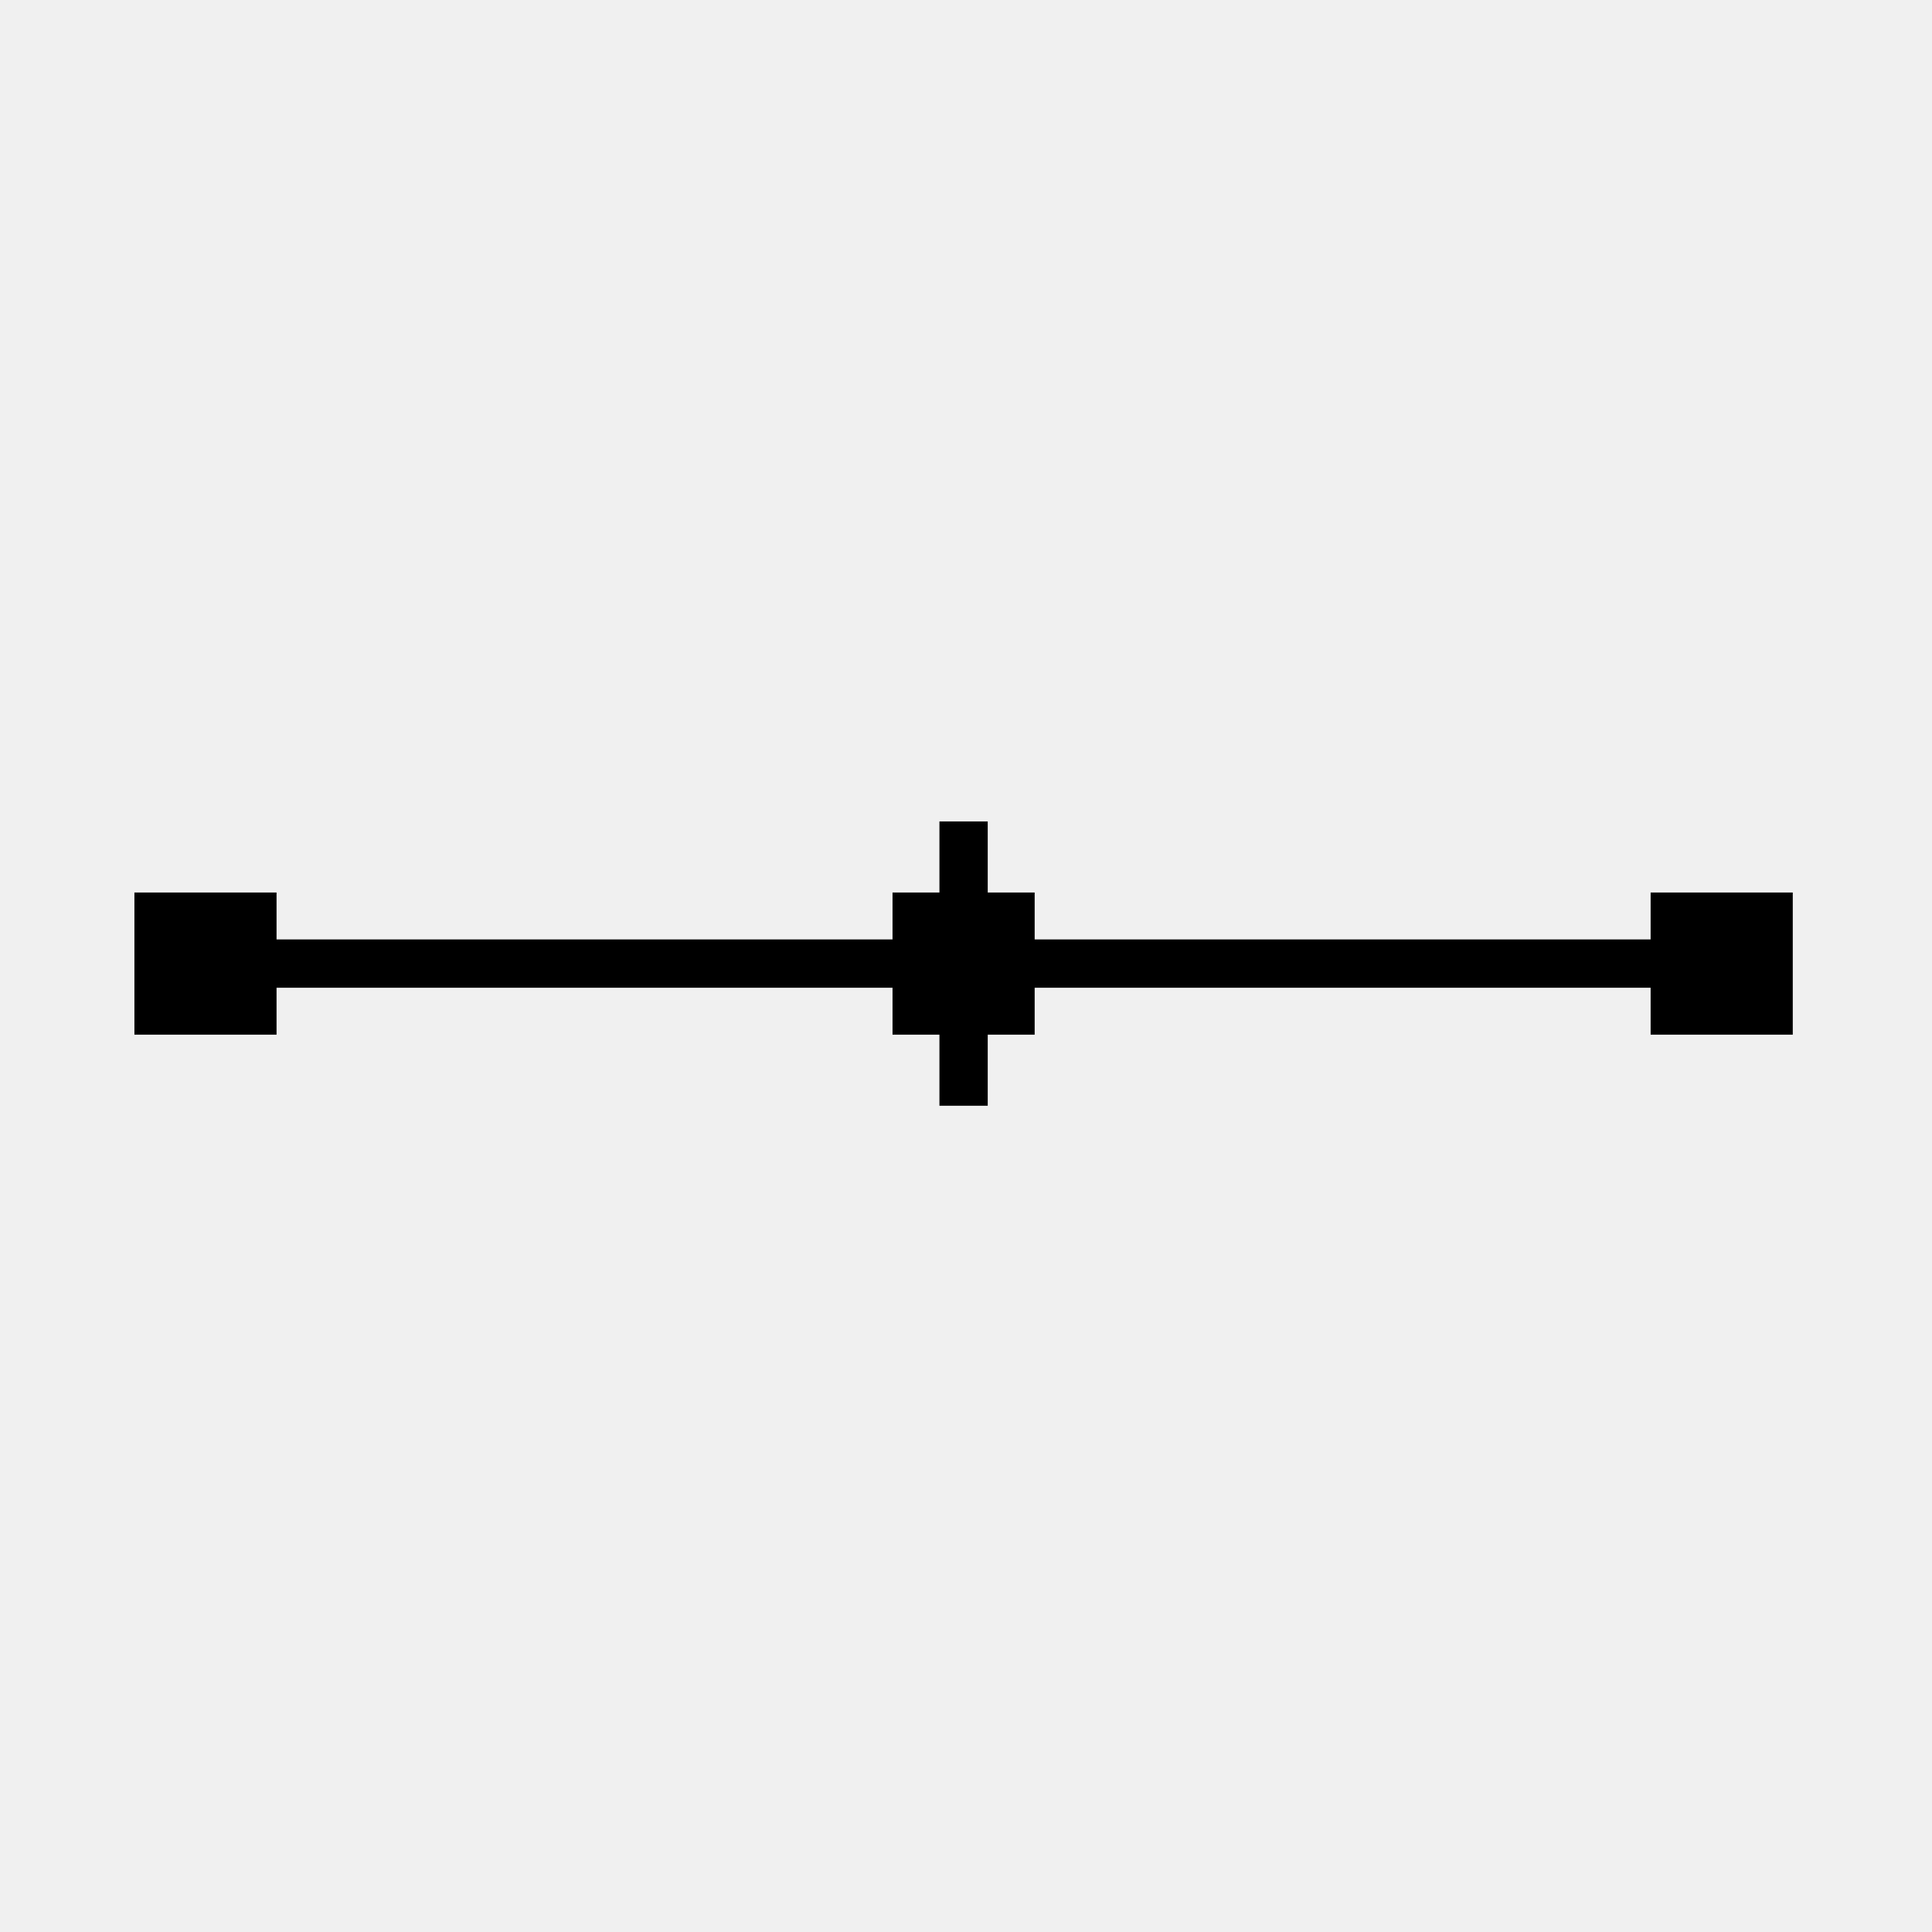
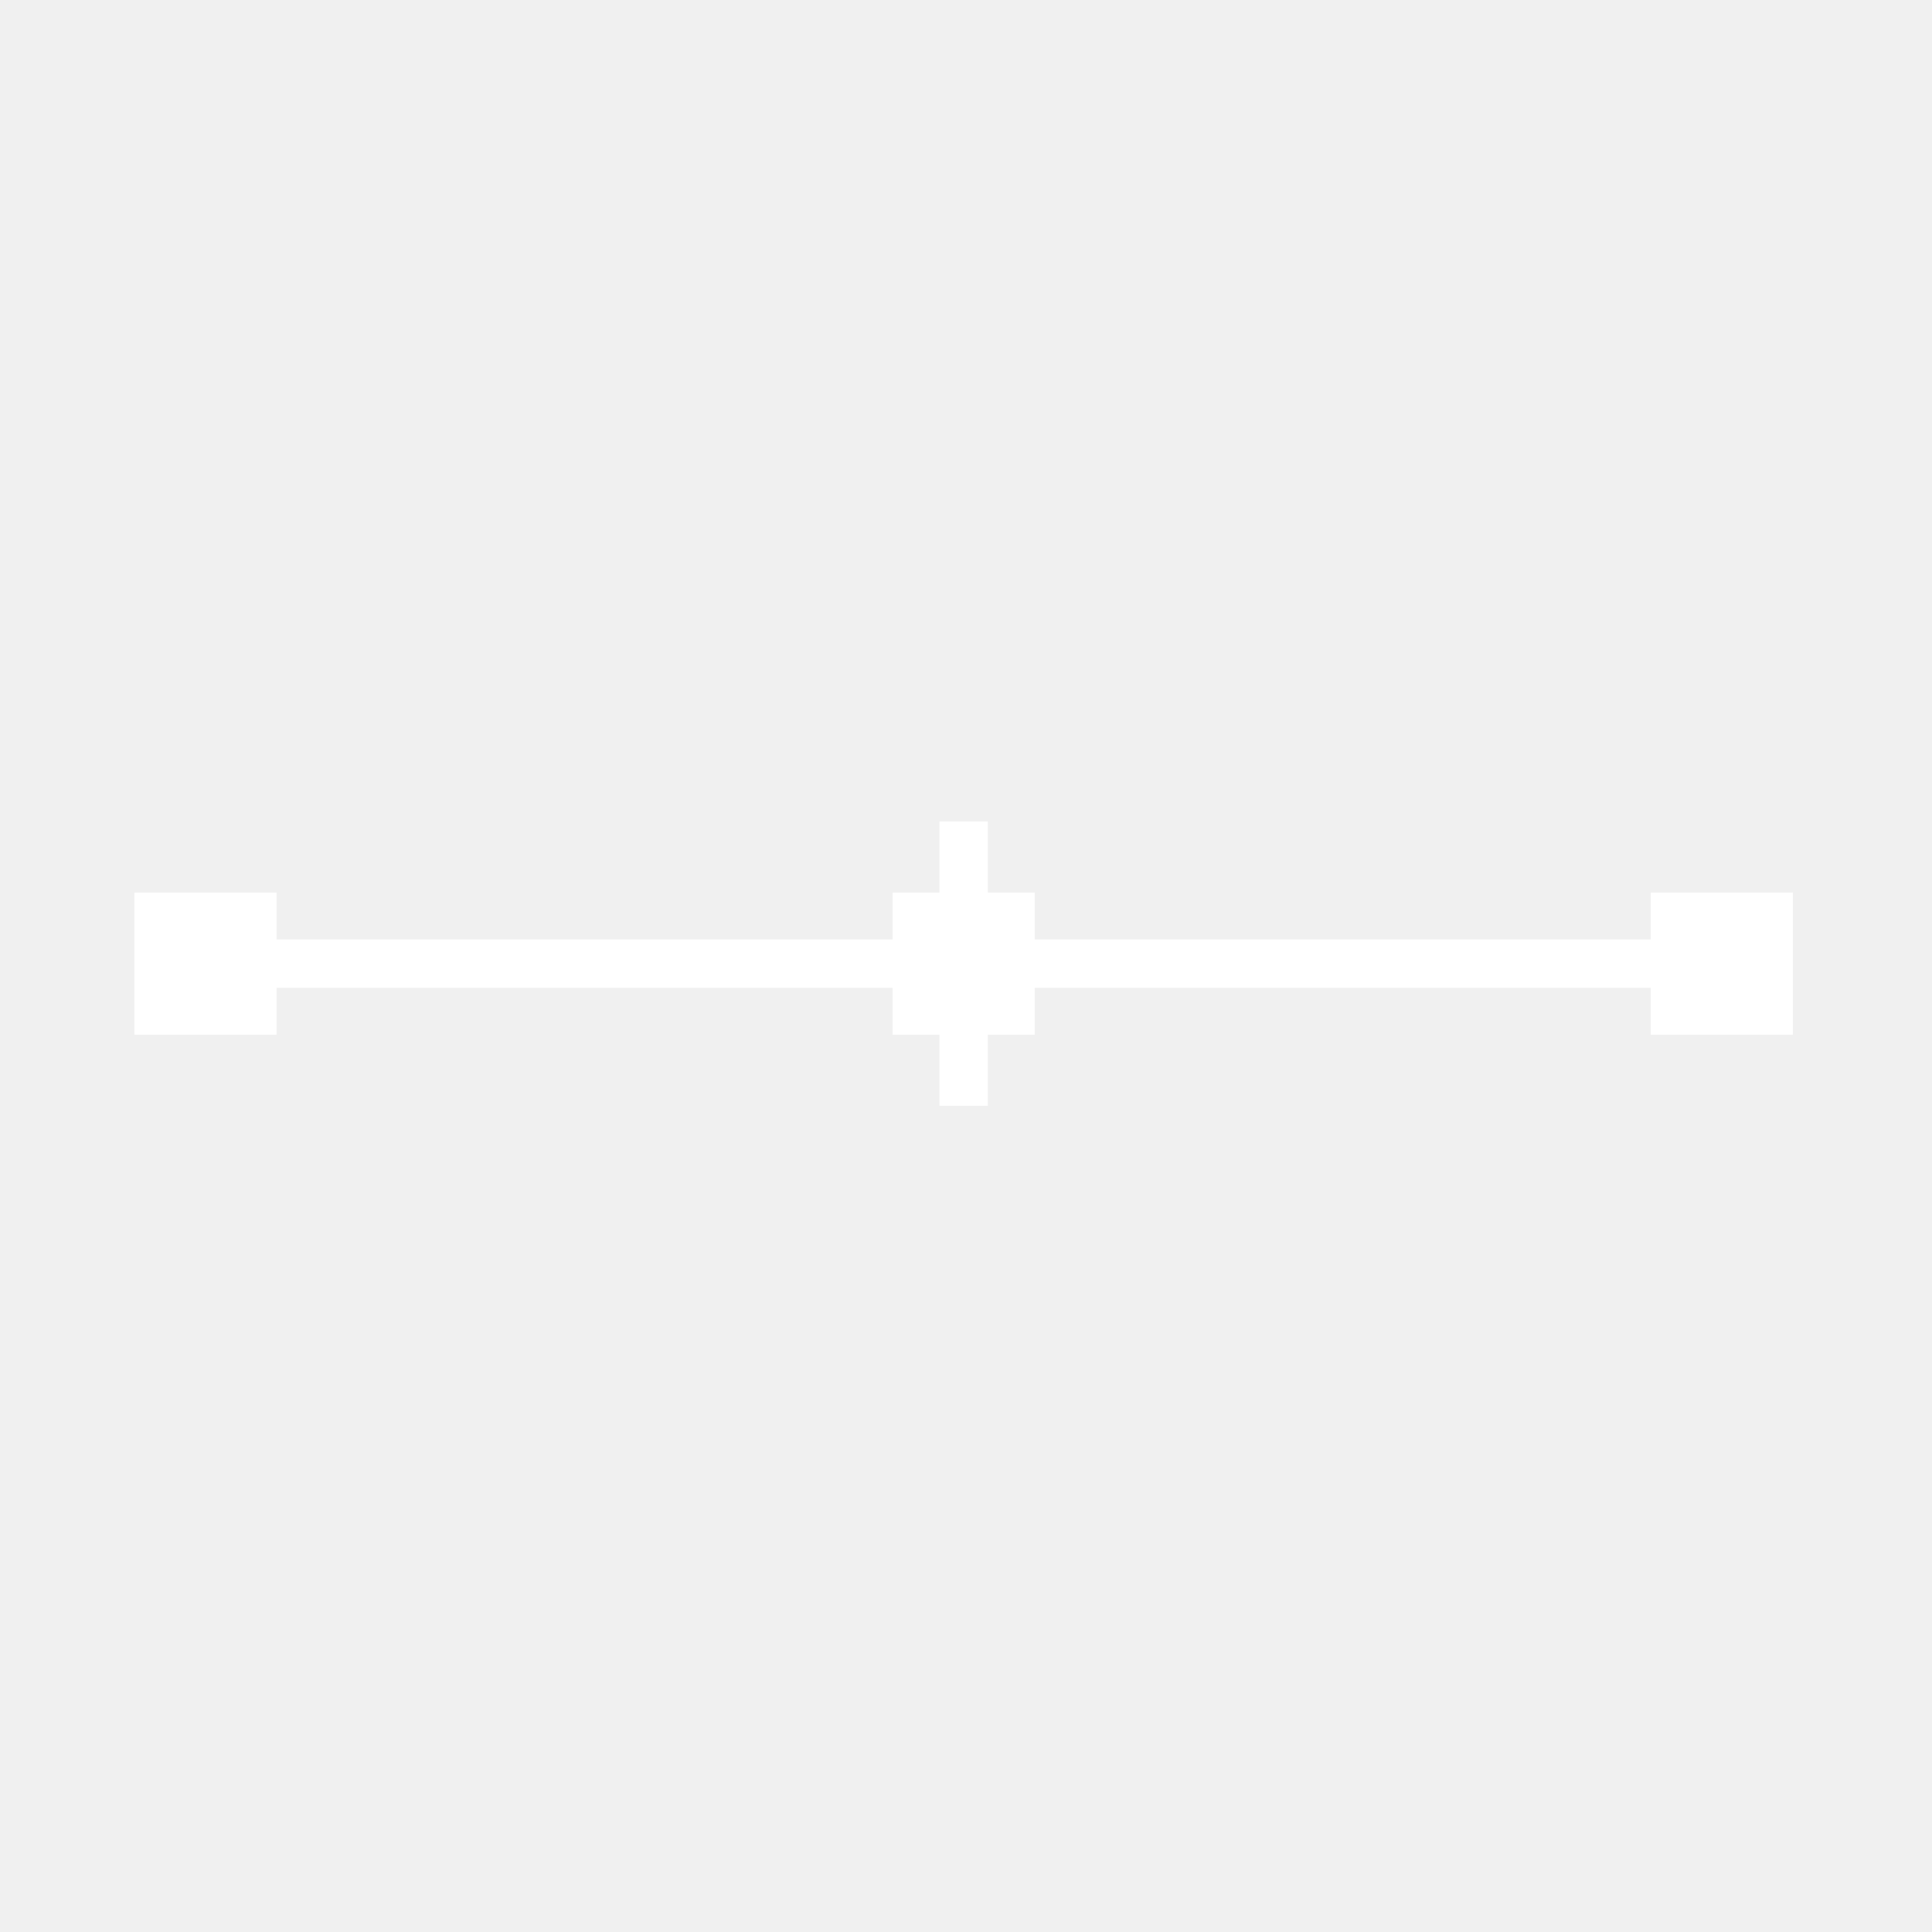
<svg xmlns="http://www.w3.org/2000/svg" version="1.1" id="_0.SFG-U----------" x="0px" y="0px" width="400px" height="400px" viewBox="0 0 400 400" enable-background="new 0 0 400 400" xml:space="preserve">
-   <g>
-     <rect x="184.786" y="184.785" width="29.43" height="29.43" />
-     <rect x="27.826" y="184.785" width="29.43" height="29.43" />
-     <rect x="341.745" y="184.785" width="29.429" height="29.43" />
+   <defs id="defs3737" />
+   <g id="g3723">
+     <rect x="184.786" y="184.785" width="29.43" height="29.43" id="rect3725" style="fill:#ffffff" />
+     <rect x="27.826" y="184.785" width="29.43" height="29.43" id="rect3727" style="fill:#ffffff" />
+     <rect x="341.745" y="184.785" width="29.429" height="29.43" id="rect3729" style="fill:#ffffff" />
  </g>
-   <line fill="none" stroke="#000000" stroke-width="10" stroke-miterlimit="10" x1="47.445" y1="199.5" x2="351.555" y2="199.5" />
-   <line fill="none" stroke="#000000" stroke-width="10" stroke-miterlimit="10" x1="199.5" y1="170.069" x2="199.5" y2="228.931" />
+   <line stroke-miterlimit="10" x1="47.445" y1="199.5" x2="351.555" y2="199.5" id="line3731" style="stroke:#ffffff;stroke-opacity:1" stroke-width="10" stroke="#000000" fill="none" />
+   <line fill="none" stroke="#000000" stroke-width="10" stroke-miterlimit="10" x1="199.5" y1="170.069" x2="199.5" y2="228.931" id="line3733" style="stroke:#ffffff;stroke-opacity:1" />
</svg>
